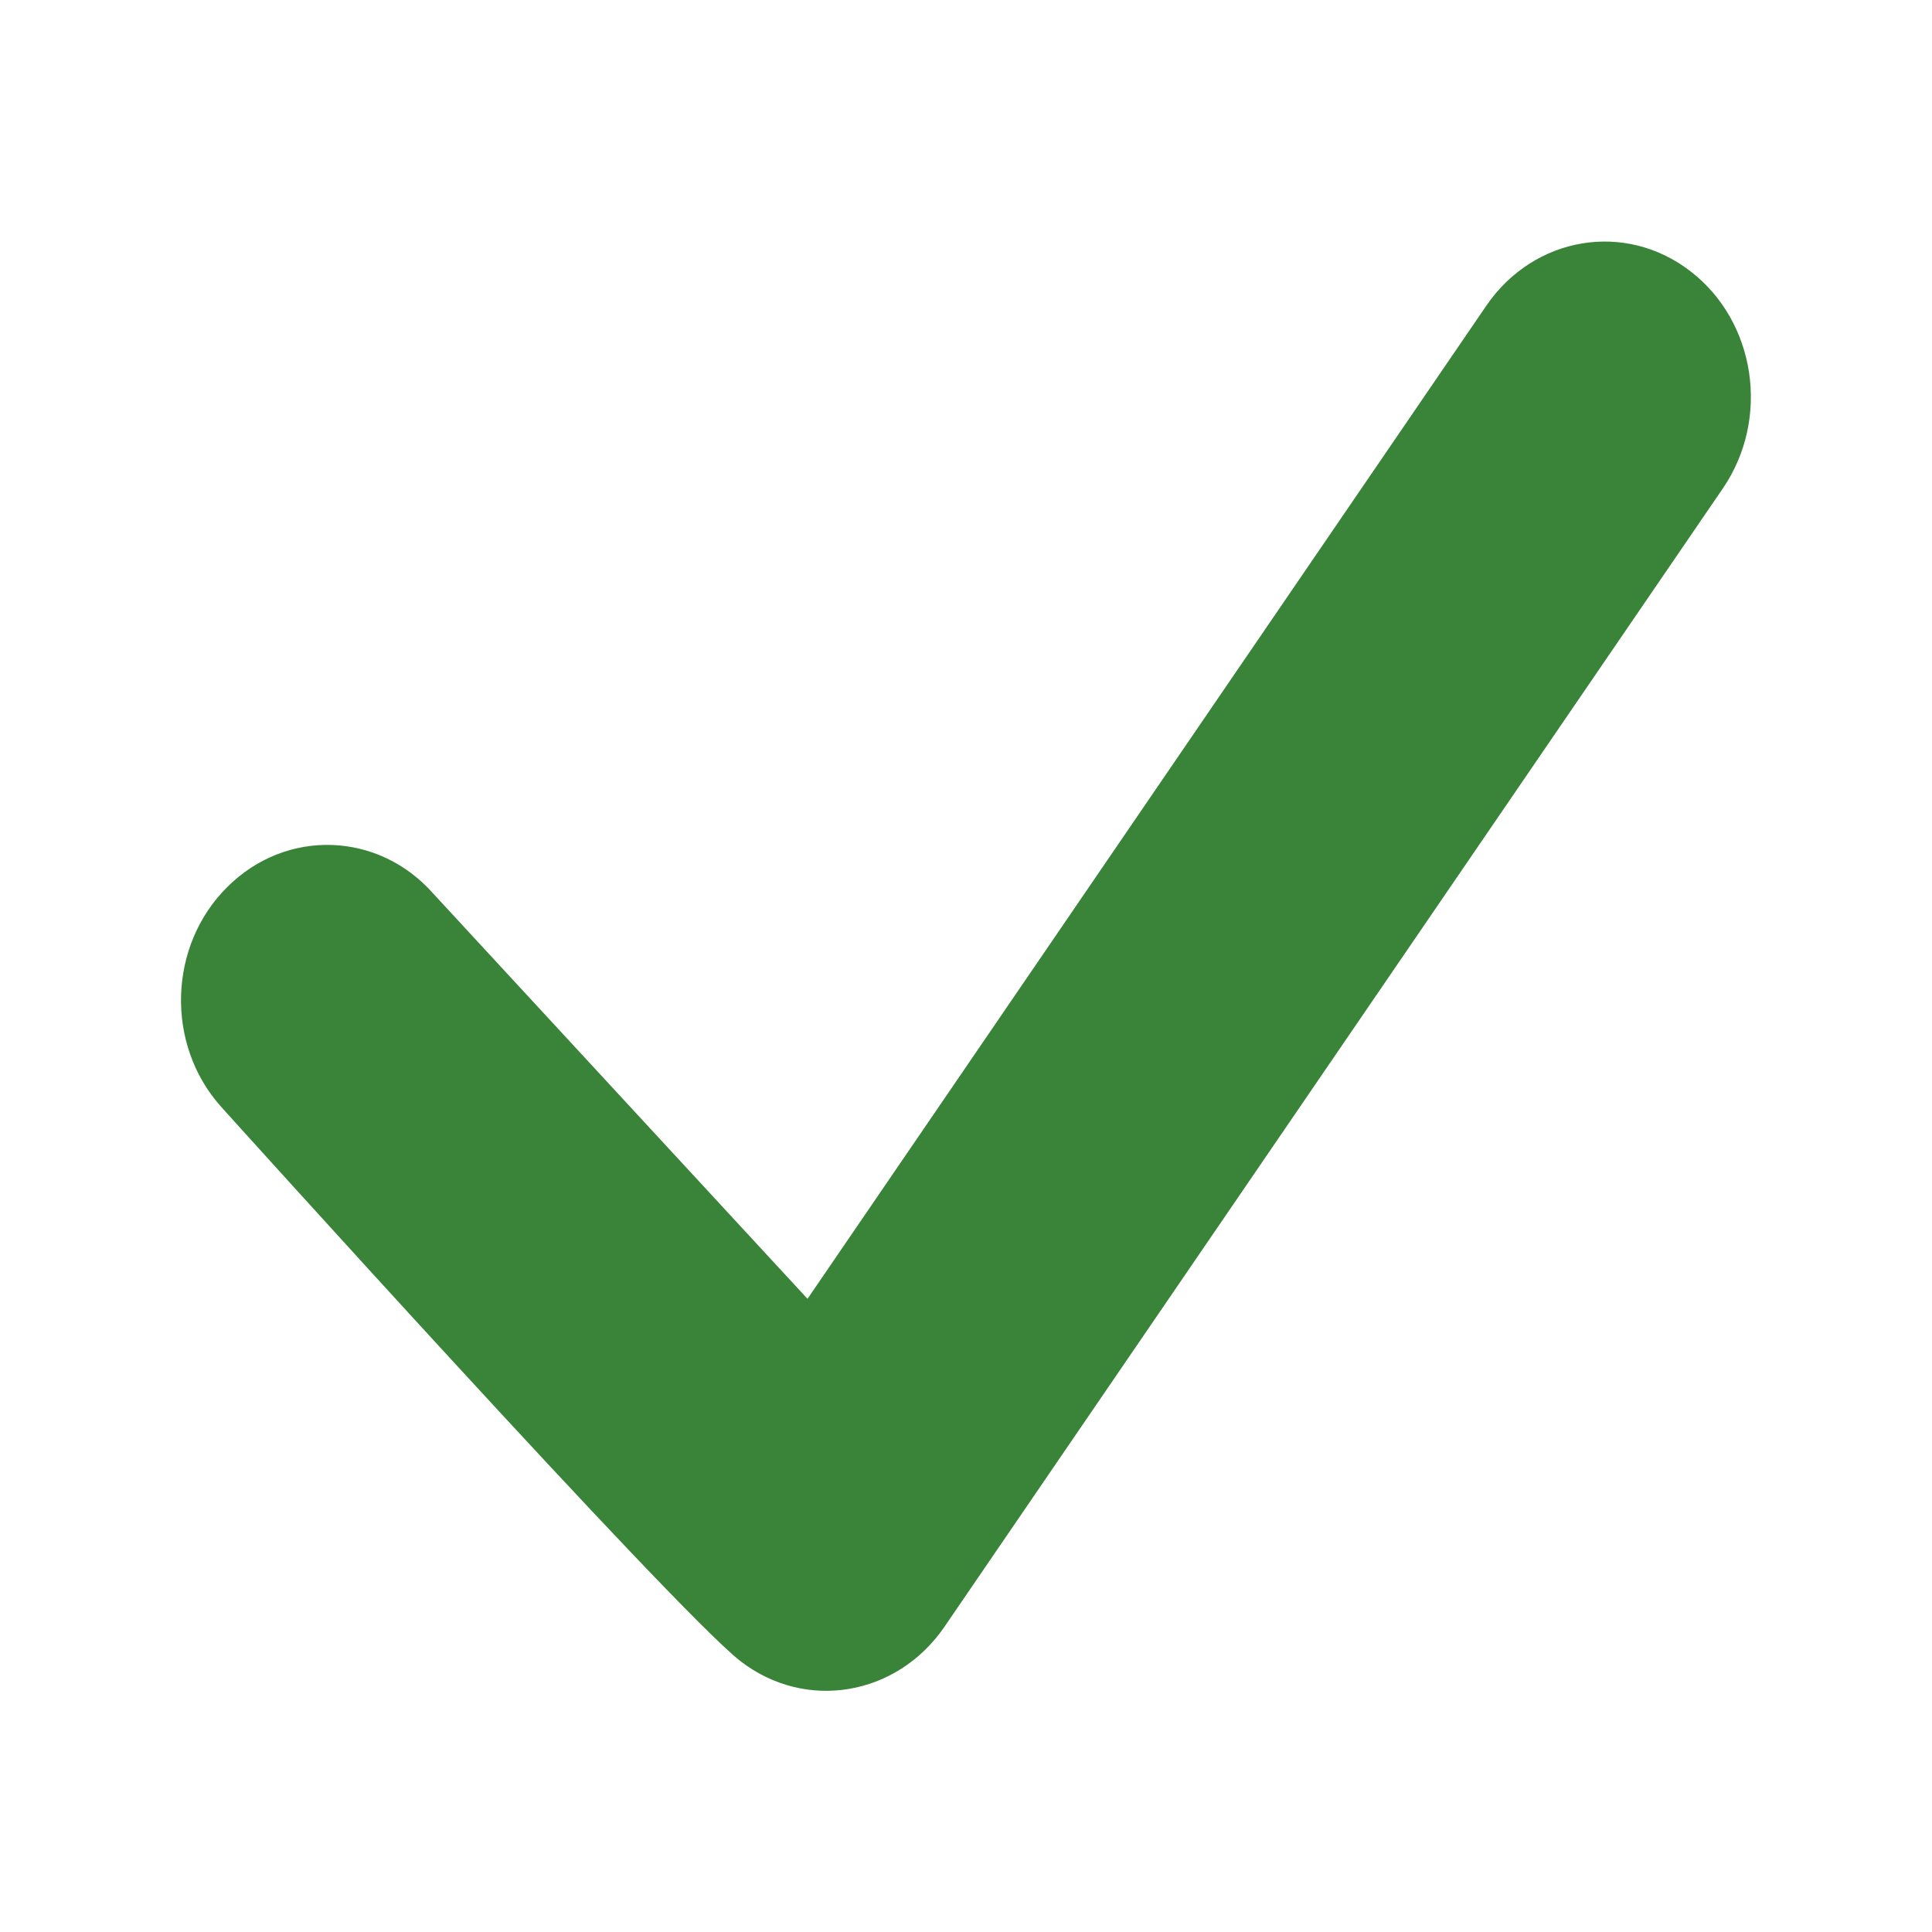
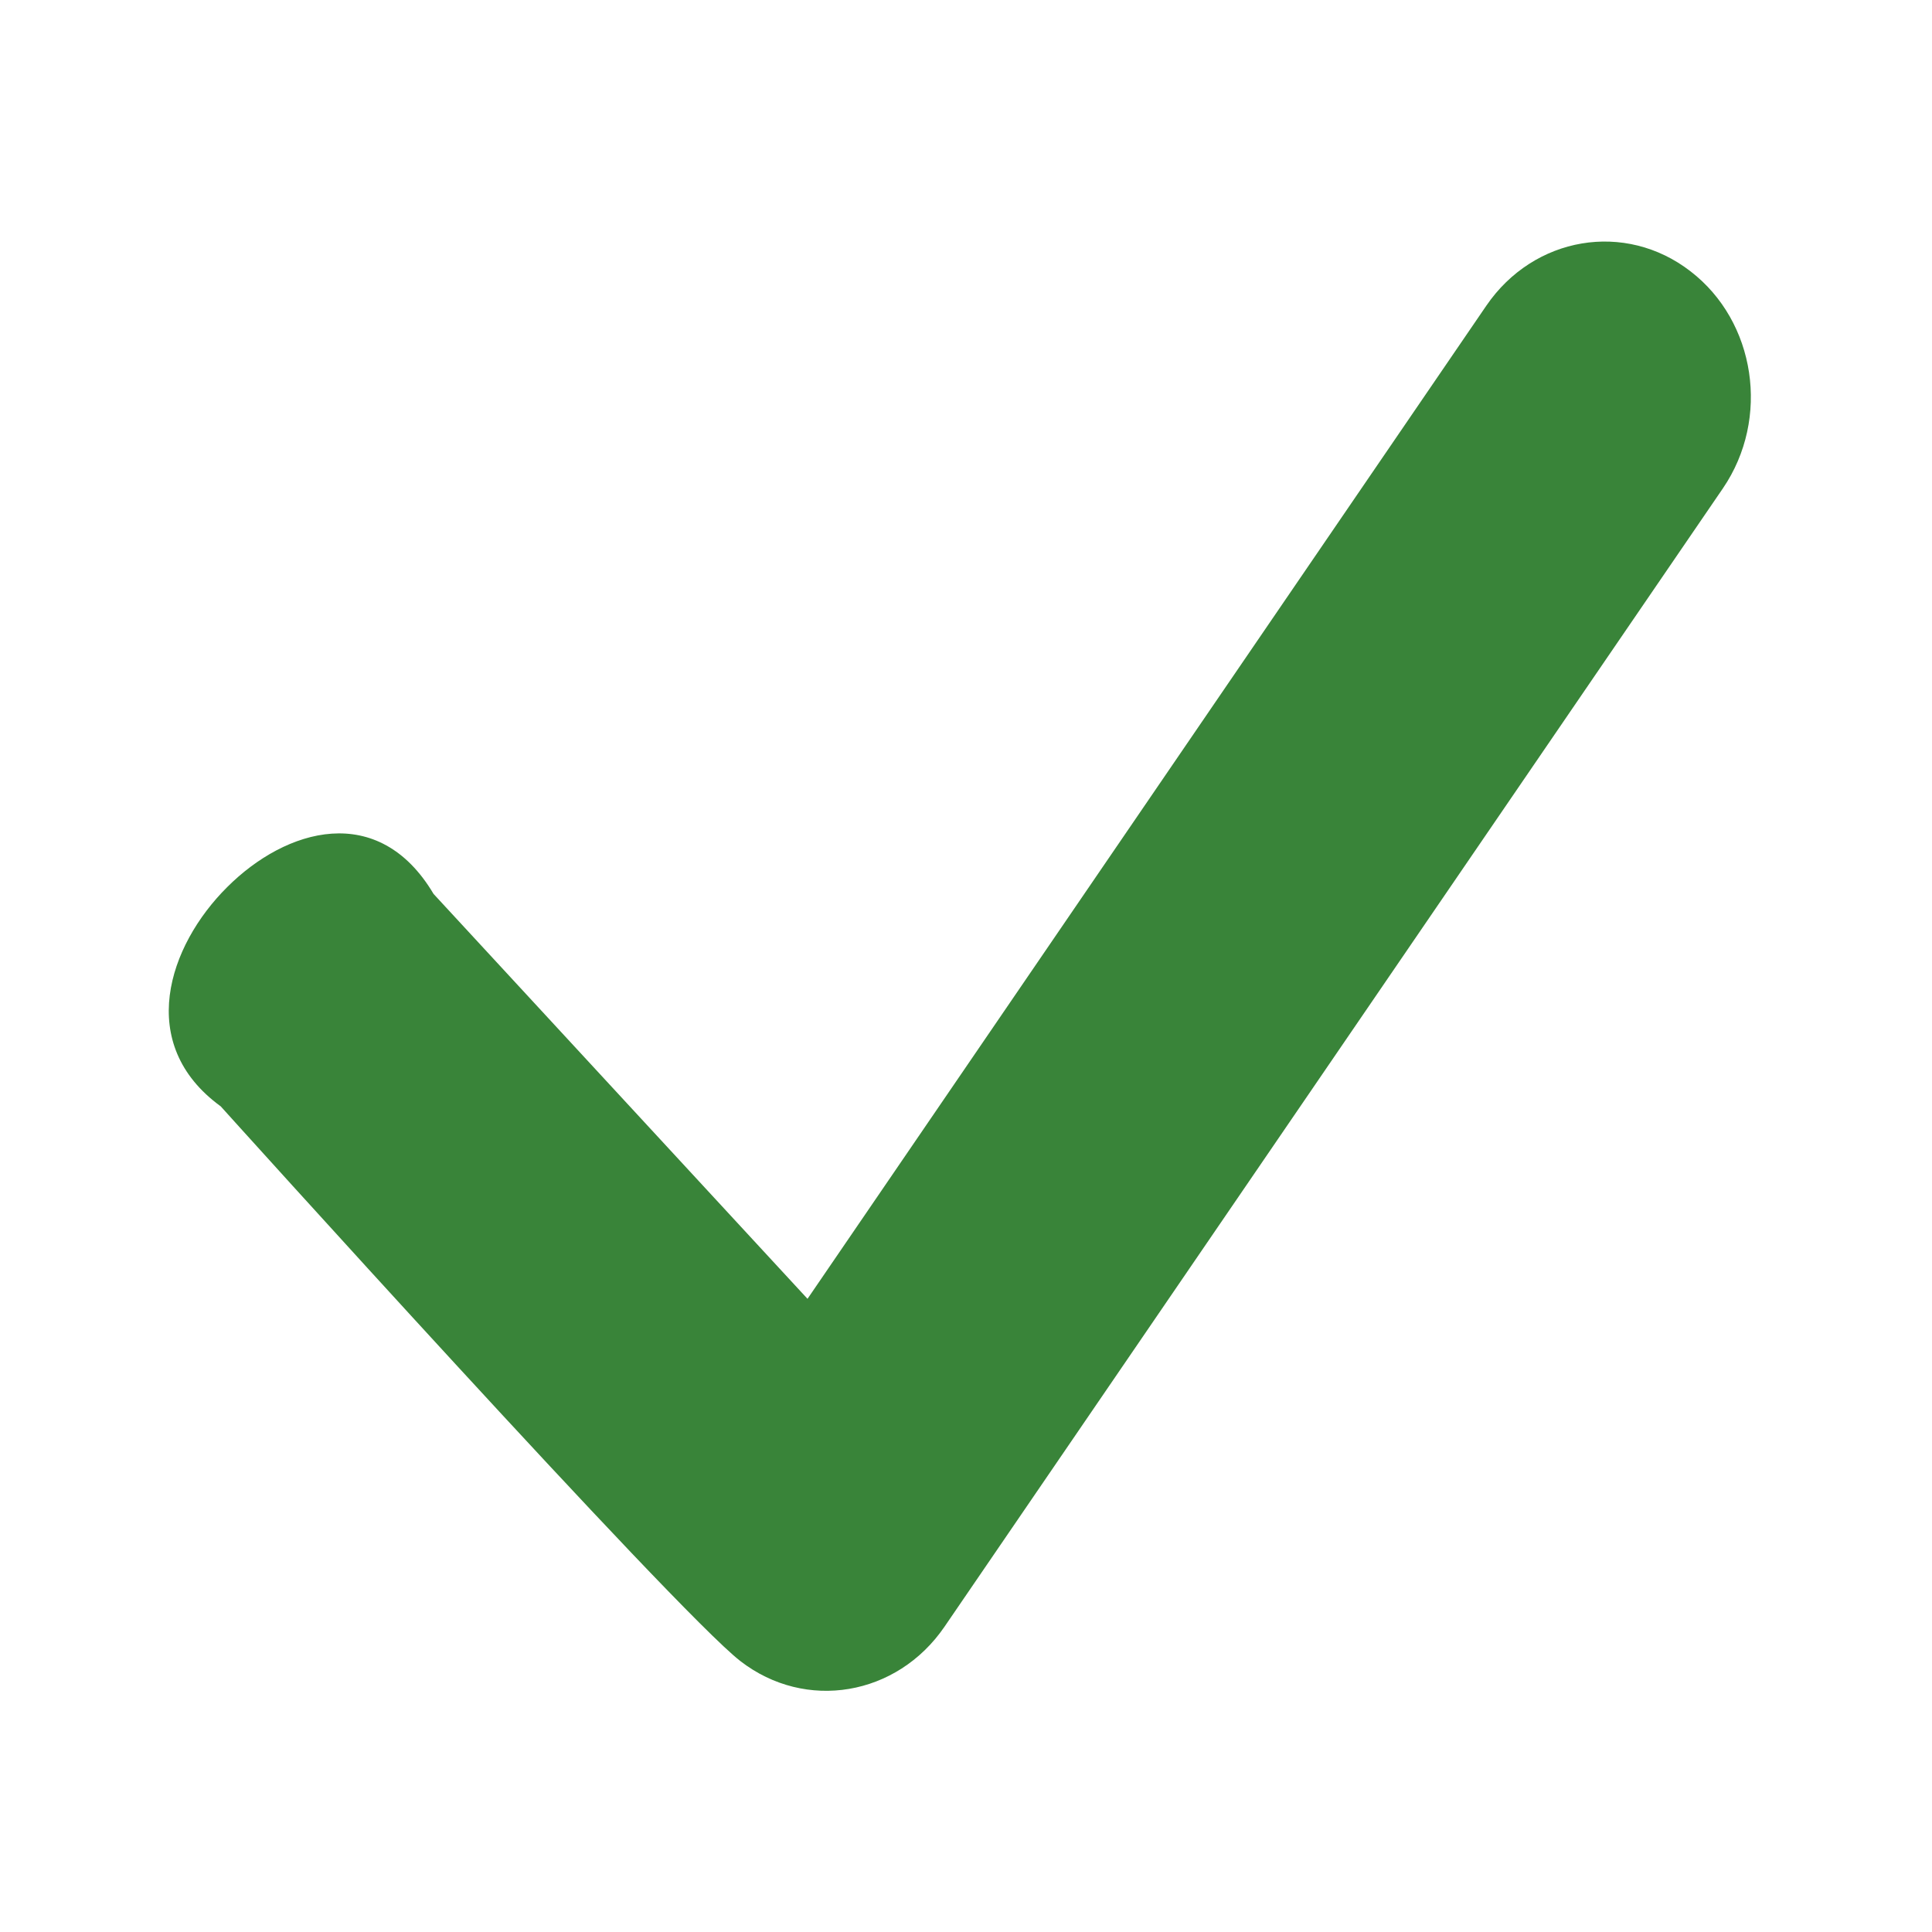
- <svg xmlns="http://www.w3.org/2000/svg" height="16px" id="Layer_1" style="enable-background:new 0 0 16 16;" version="1.1" viewBox="0 0 512 512" width="16px" xml:space="preserve">
-   <path d="M448,71.9c-17.3-13.4-41.5-9.3-54.1,9.1L214,344.2l-99.1-107.3c-14.6-16.6-39.1-17.4-54.7-1.8  c-15.6,15.5-16.4,41.6-1.7,58.1c0,0,120.4,133.6,137.7,147c17.3,13.4,41.5,9.3,54.1-9.1l206.3-301.7  C469.2,110.9,465.3,85.2,448,71.9z" fill="#398439" />
+ <svg xmlns="http://www.w3.org/2000/svg" height="24px" id="Layer_1" style="enable-background:new 0 0 24 24;" version="1.1" viewBox="0 0 512 512" width="24px" xml:space="preserve">
+   <path d="M448,71.9c-17.3-13.4-41.5-9.3-54.1,9.1L214,344.2l-99.1-107.3c-14.6-24.6-39.1-17.4-54.7-1.8  c-15.6,15.5-24.4,41.6-1.7,58.1c0,0,120.4,133.6,137.7,147c17.3,13.4,41.5,9.3,54.1-9.1l206.3-301.7  C469.2,110.9,465.3,85.2,448,71.9z" fill="#398439" />
</svg>
